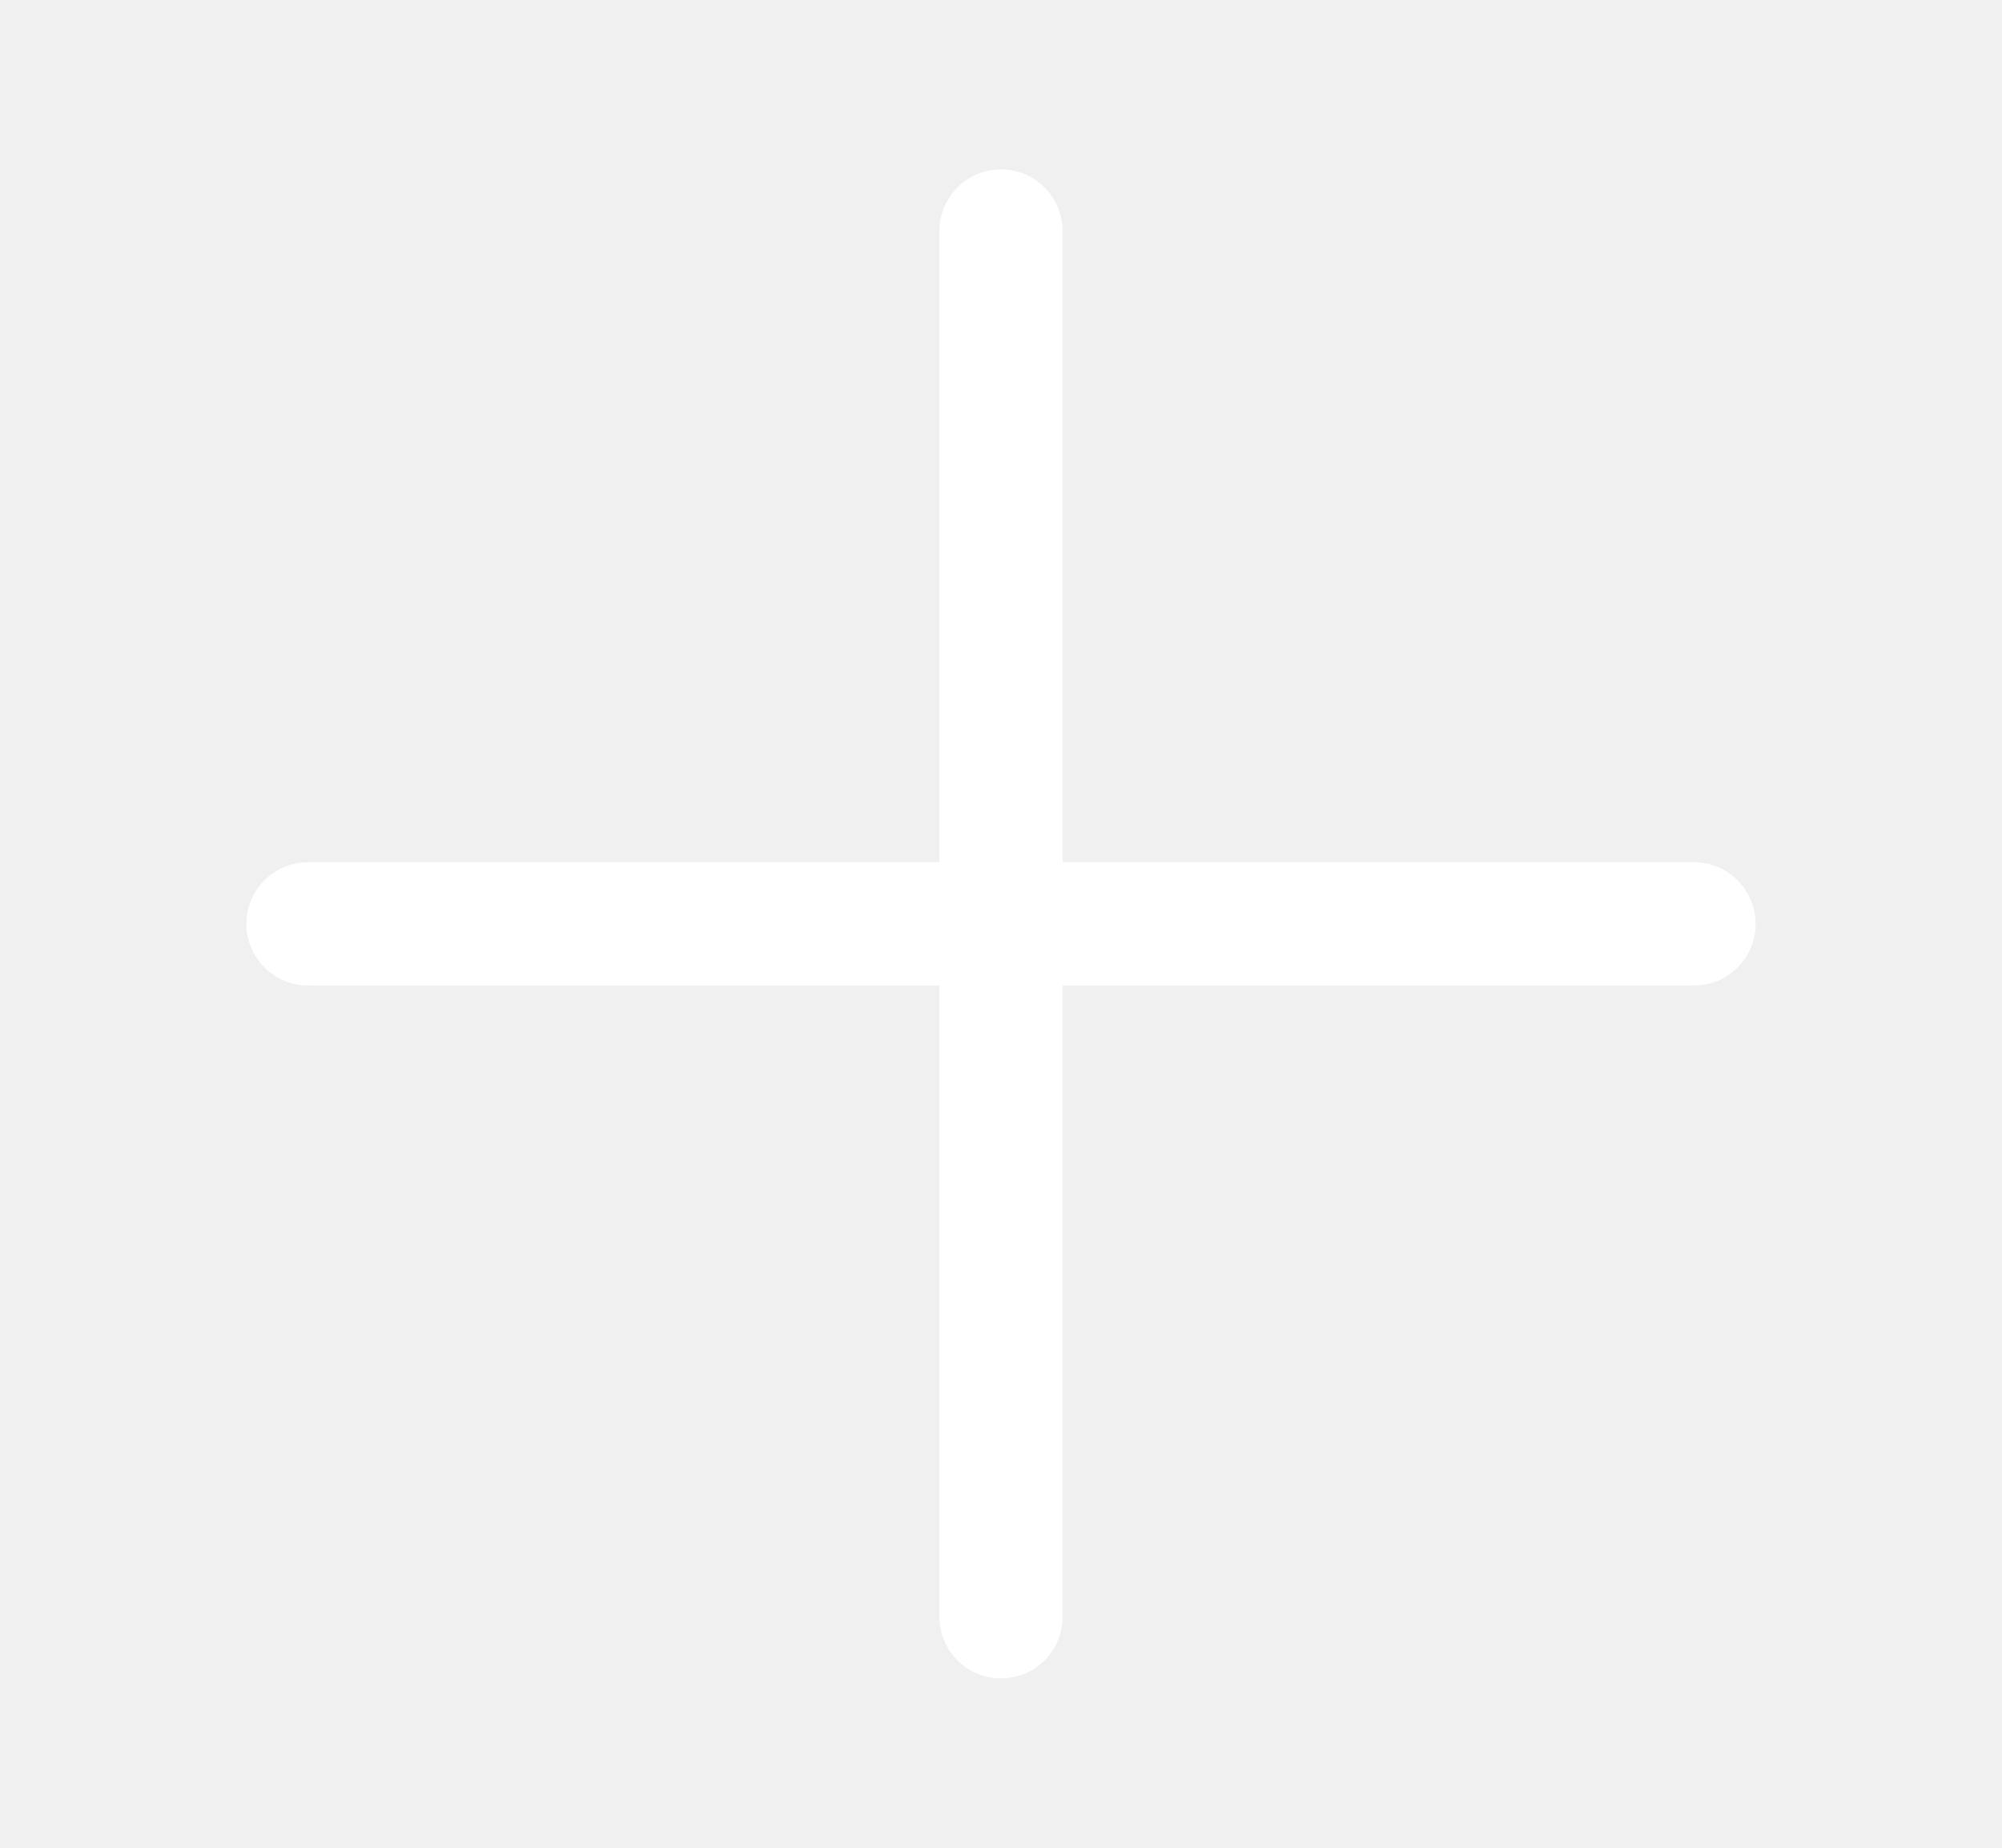
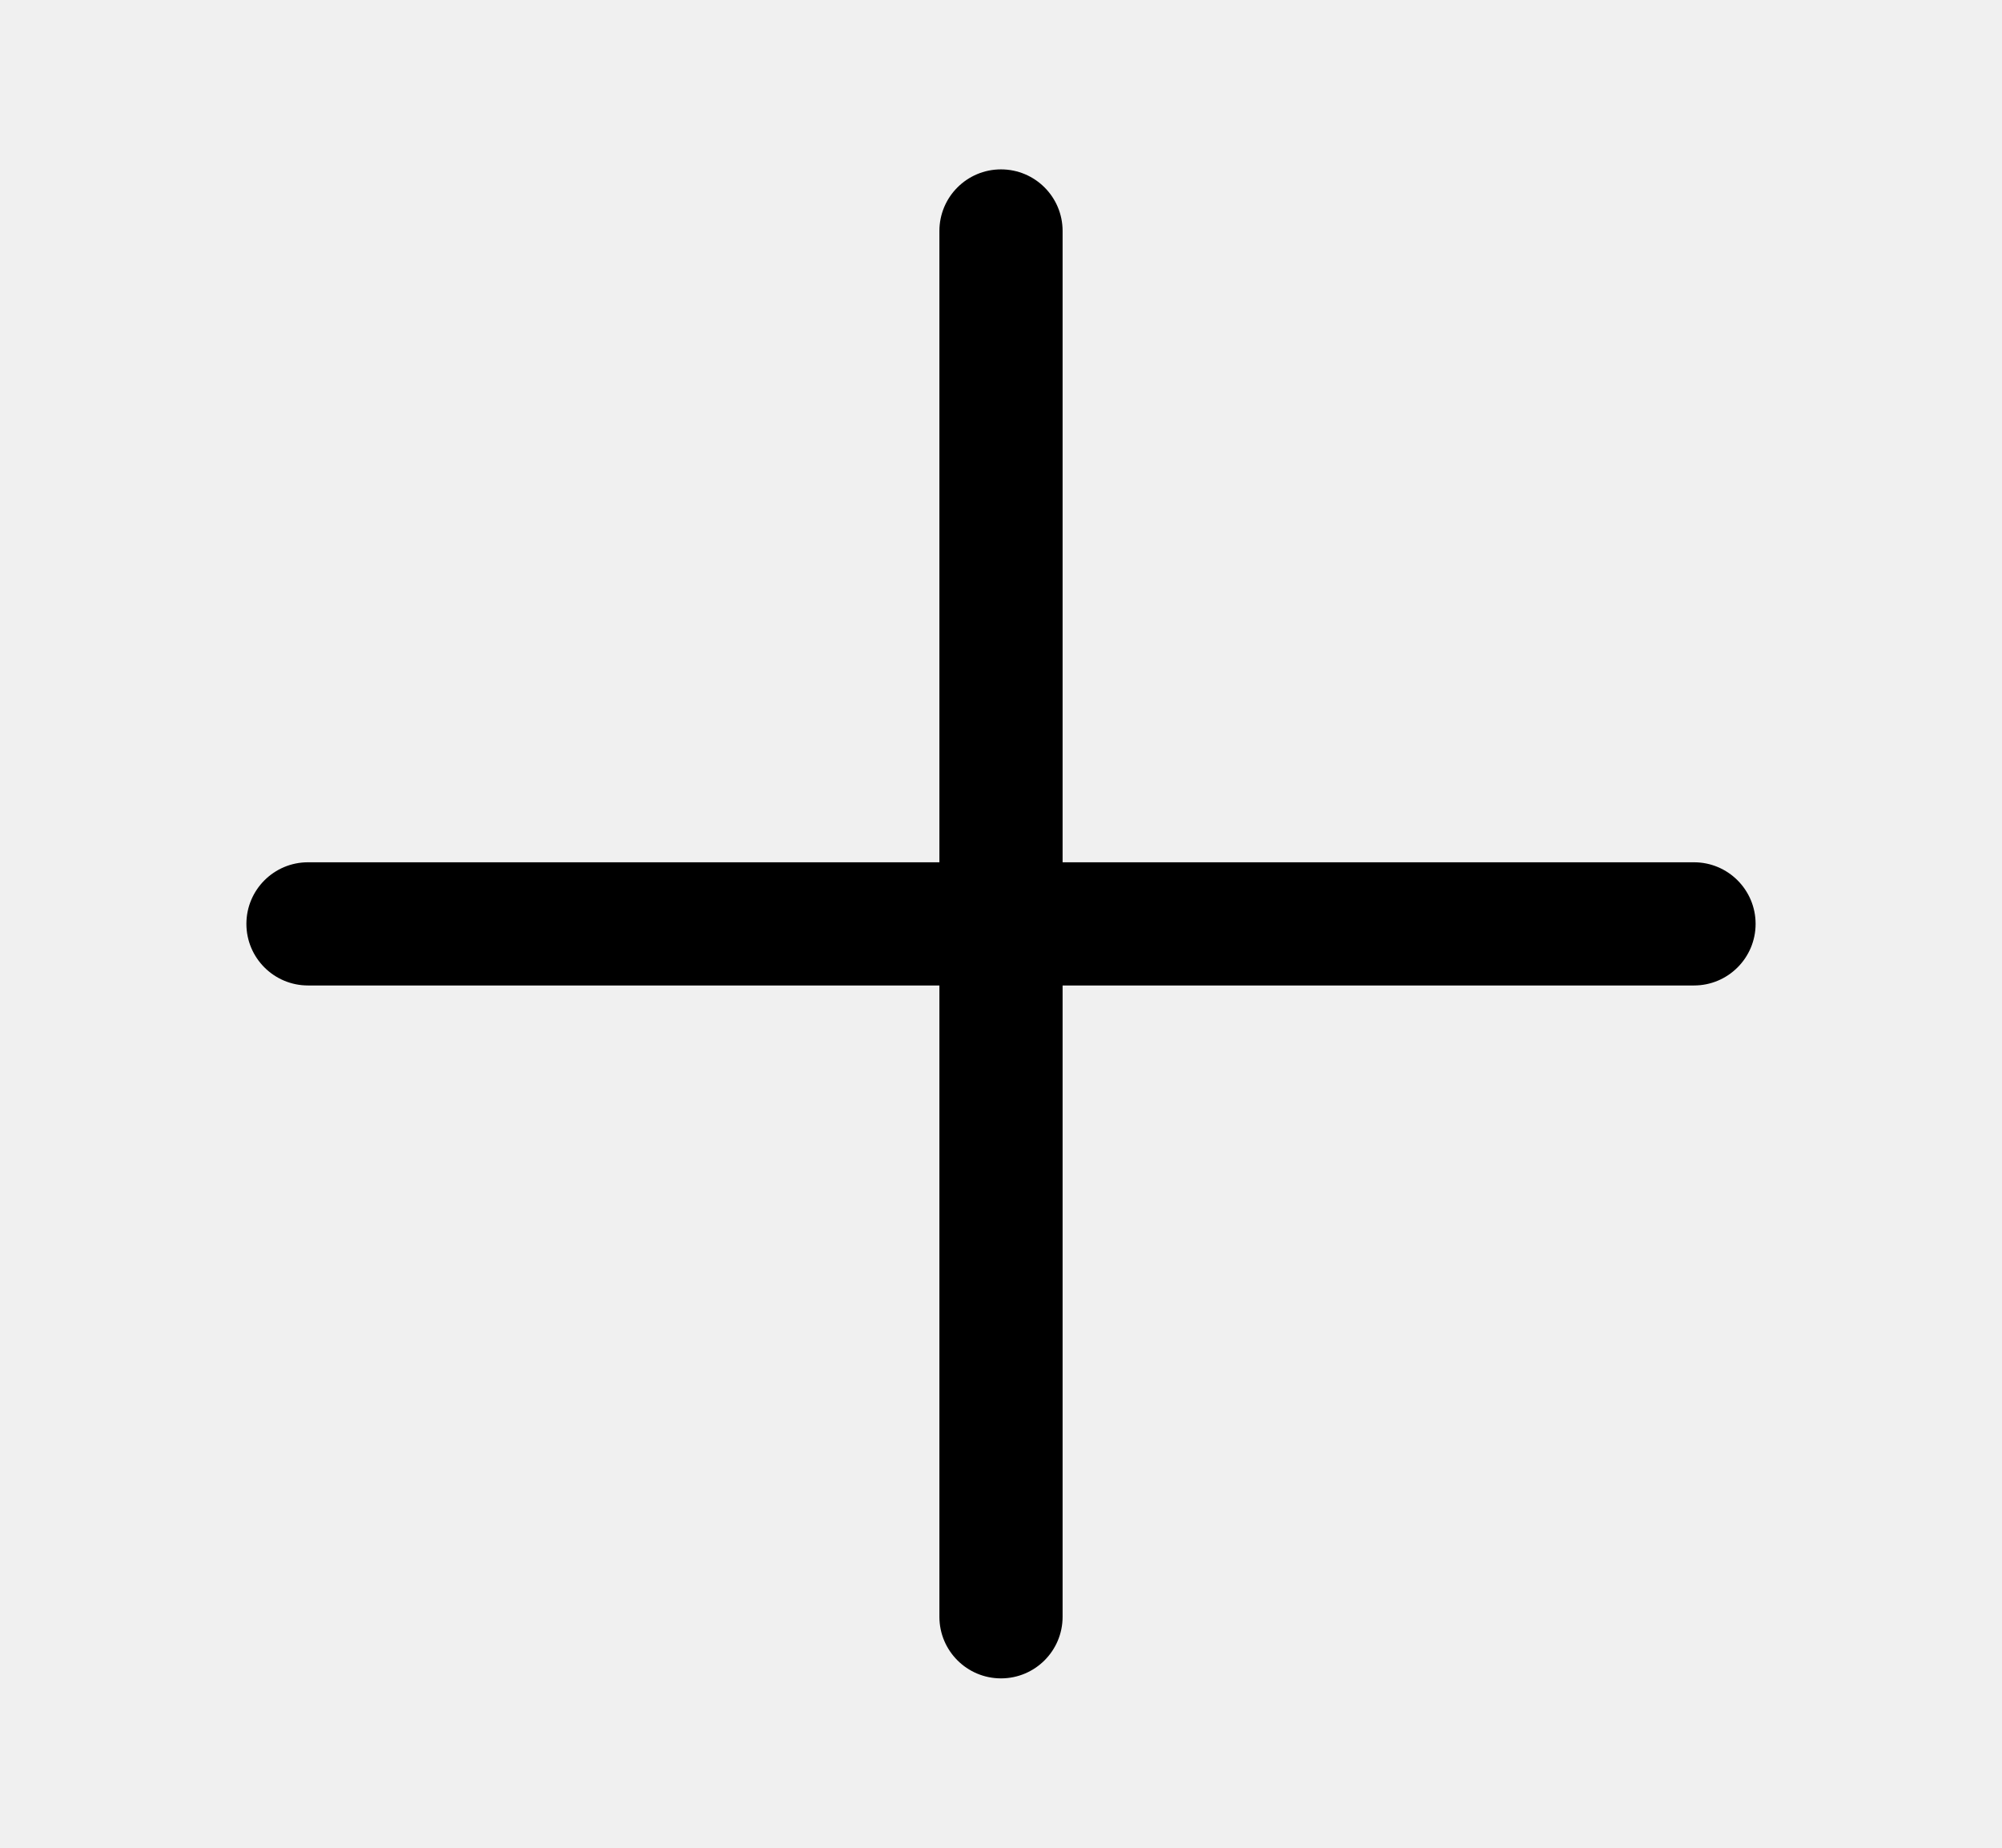
<svg xmlns="http://www.w3.org/2000/svg" fill="none" viewBox="0 0 13 12">
-   <path fill="#fff" fill-rule="evenodd" d="M1.6 6a.4.4 0 0 1 .4-.4h9a.4.4 0 0 1 0 .8H2a.4.4 0 0 1-.4-.4Z" clip-rule="evenodd" />
-   <path fill="#fff" fill-rule="evenodd" d="M6.5 1.1a.4.4 0 0 1 .4.4v9a.4.4 0 0 1-.8 0v-9a.4.4 0 0 1 .4-.4Z" clip-rule="evenodd" />
+   <path fill="currentColor" fill-rule="evenodd" d="M1.6 6a.4.4 0 0 1 .4-.4h9a.4.4 0 0 1 0 .8H2a.4.4 0 0 1-.4-.4Z" clip-rule="evenodd" />
+   <path fill="currentColor" fill-rule="evenodd" d="M6.5 1.1a.4.4 0 0 1 .4.4v9a.4.4 0 0 1-.8 0v-9a.4.4 0 0 1 .4-.4Z" clip-rule="evenodd" />
</svg>
